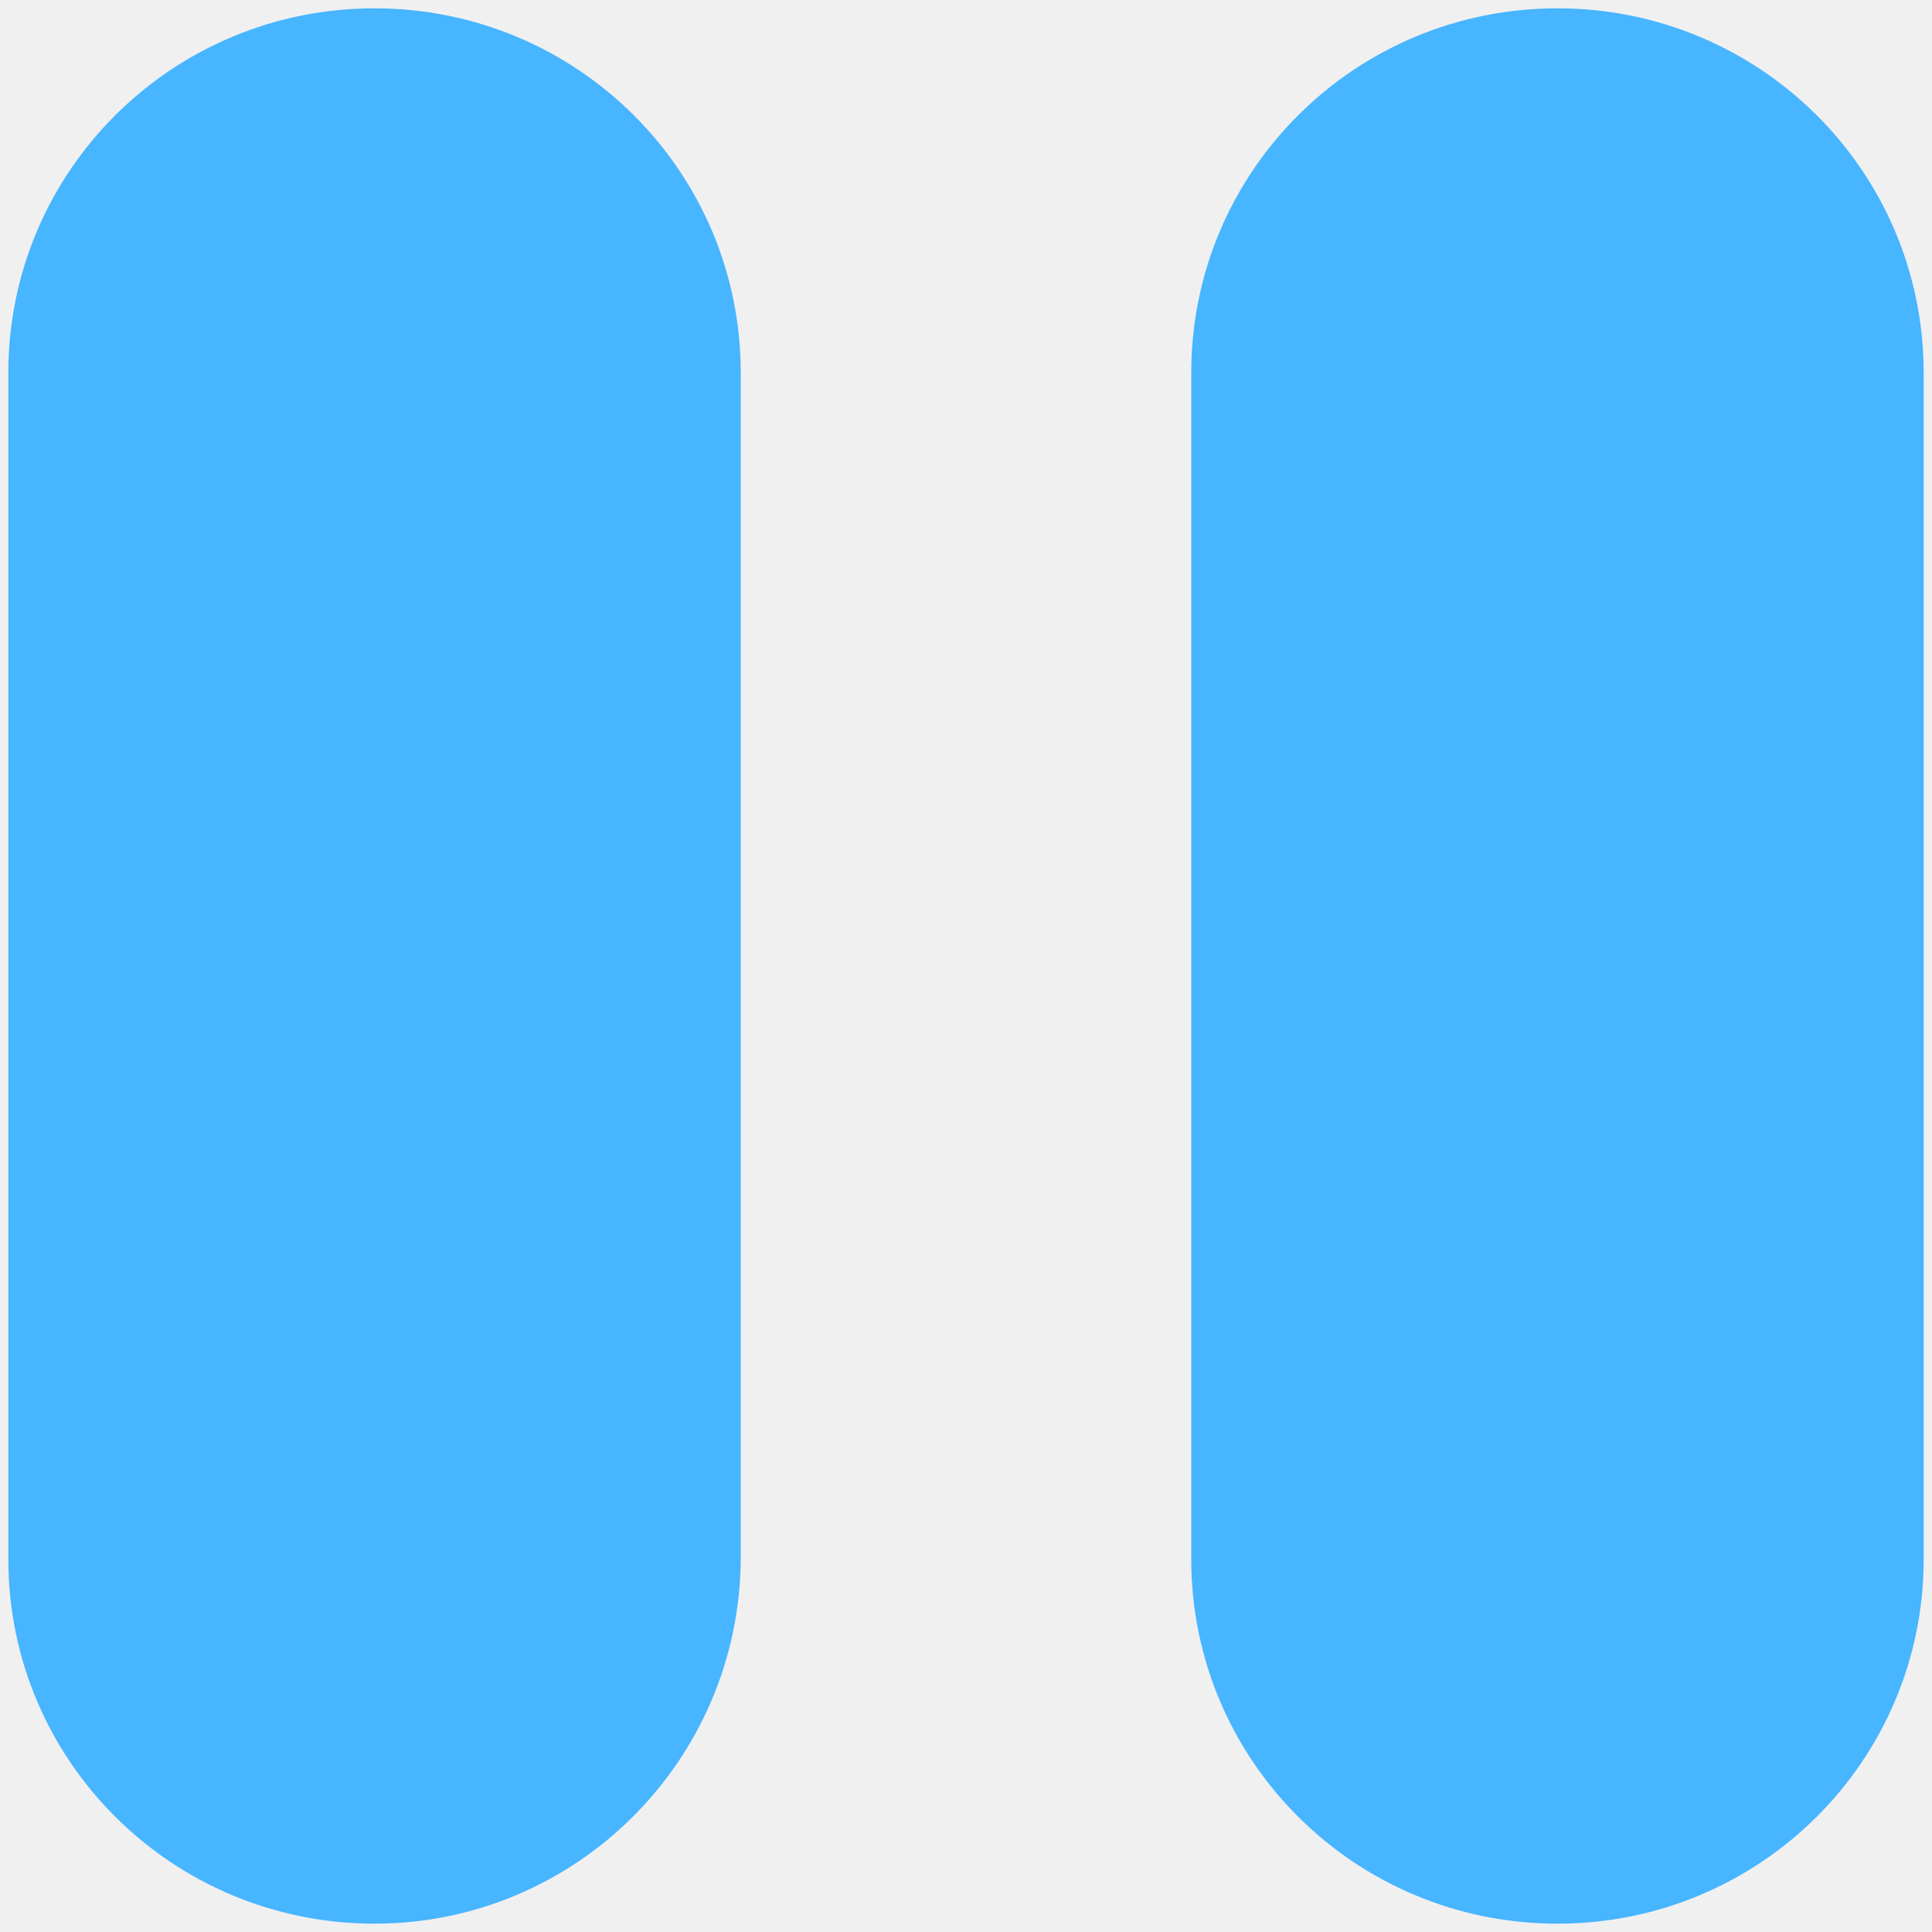
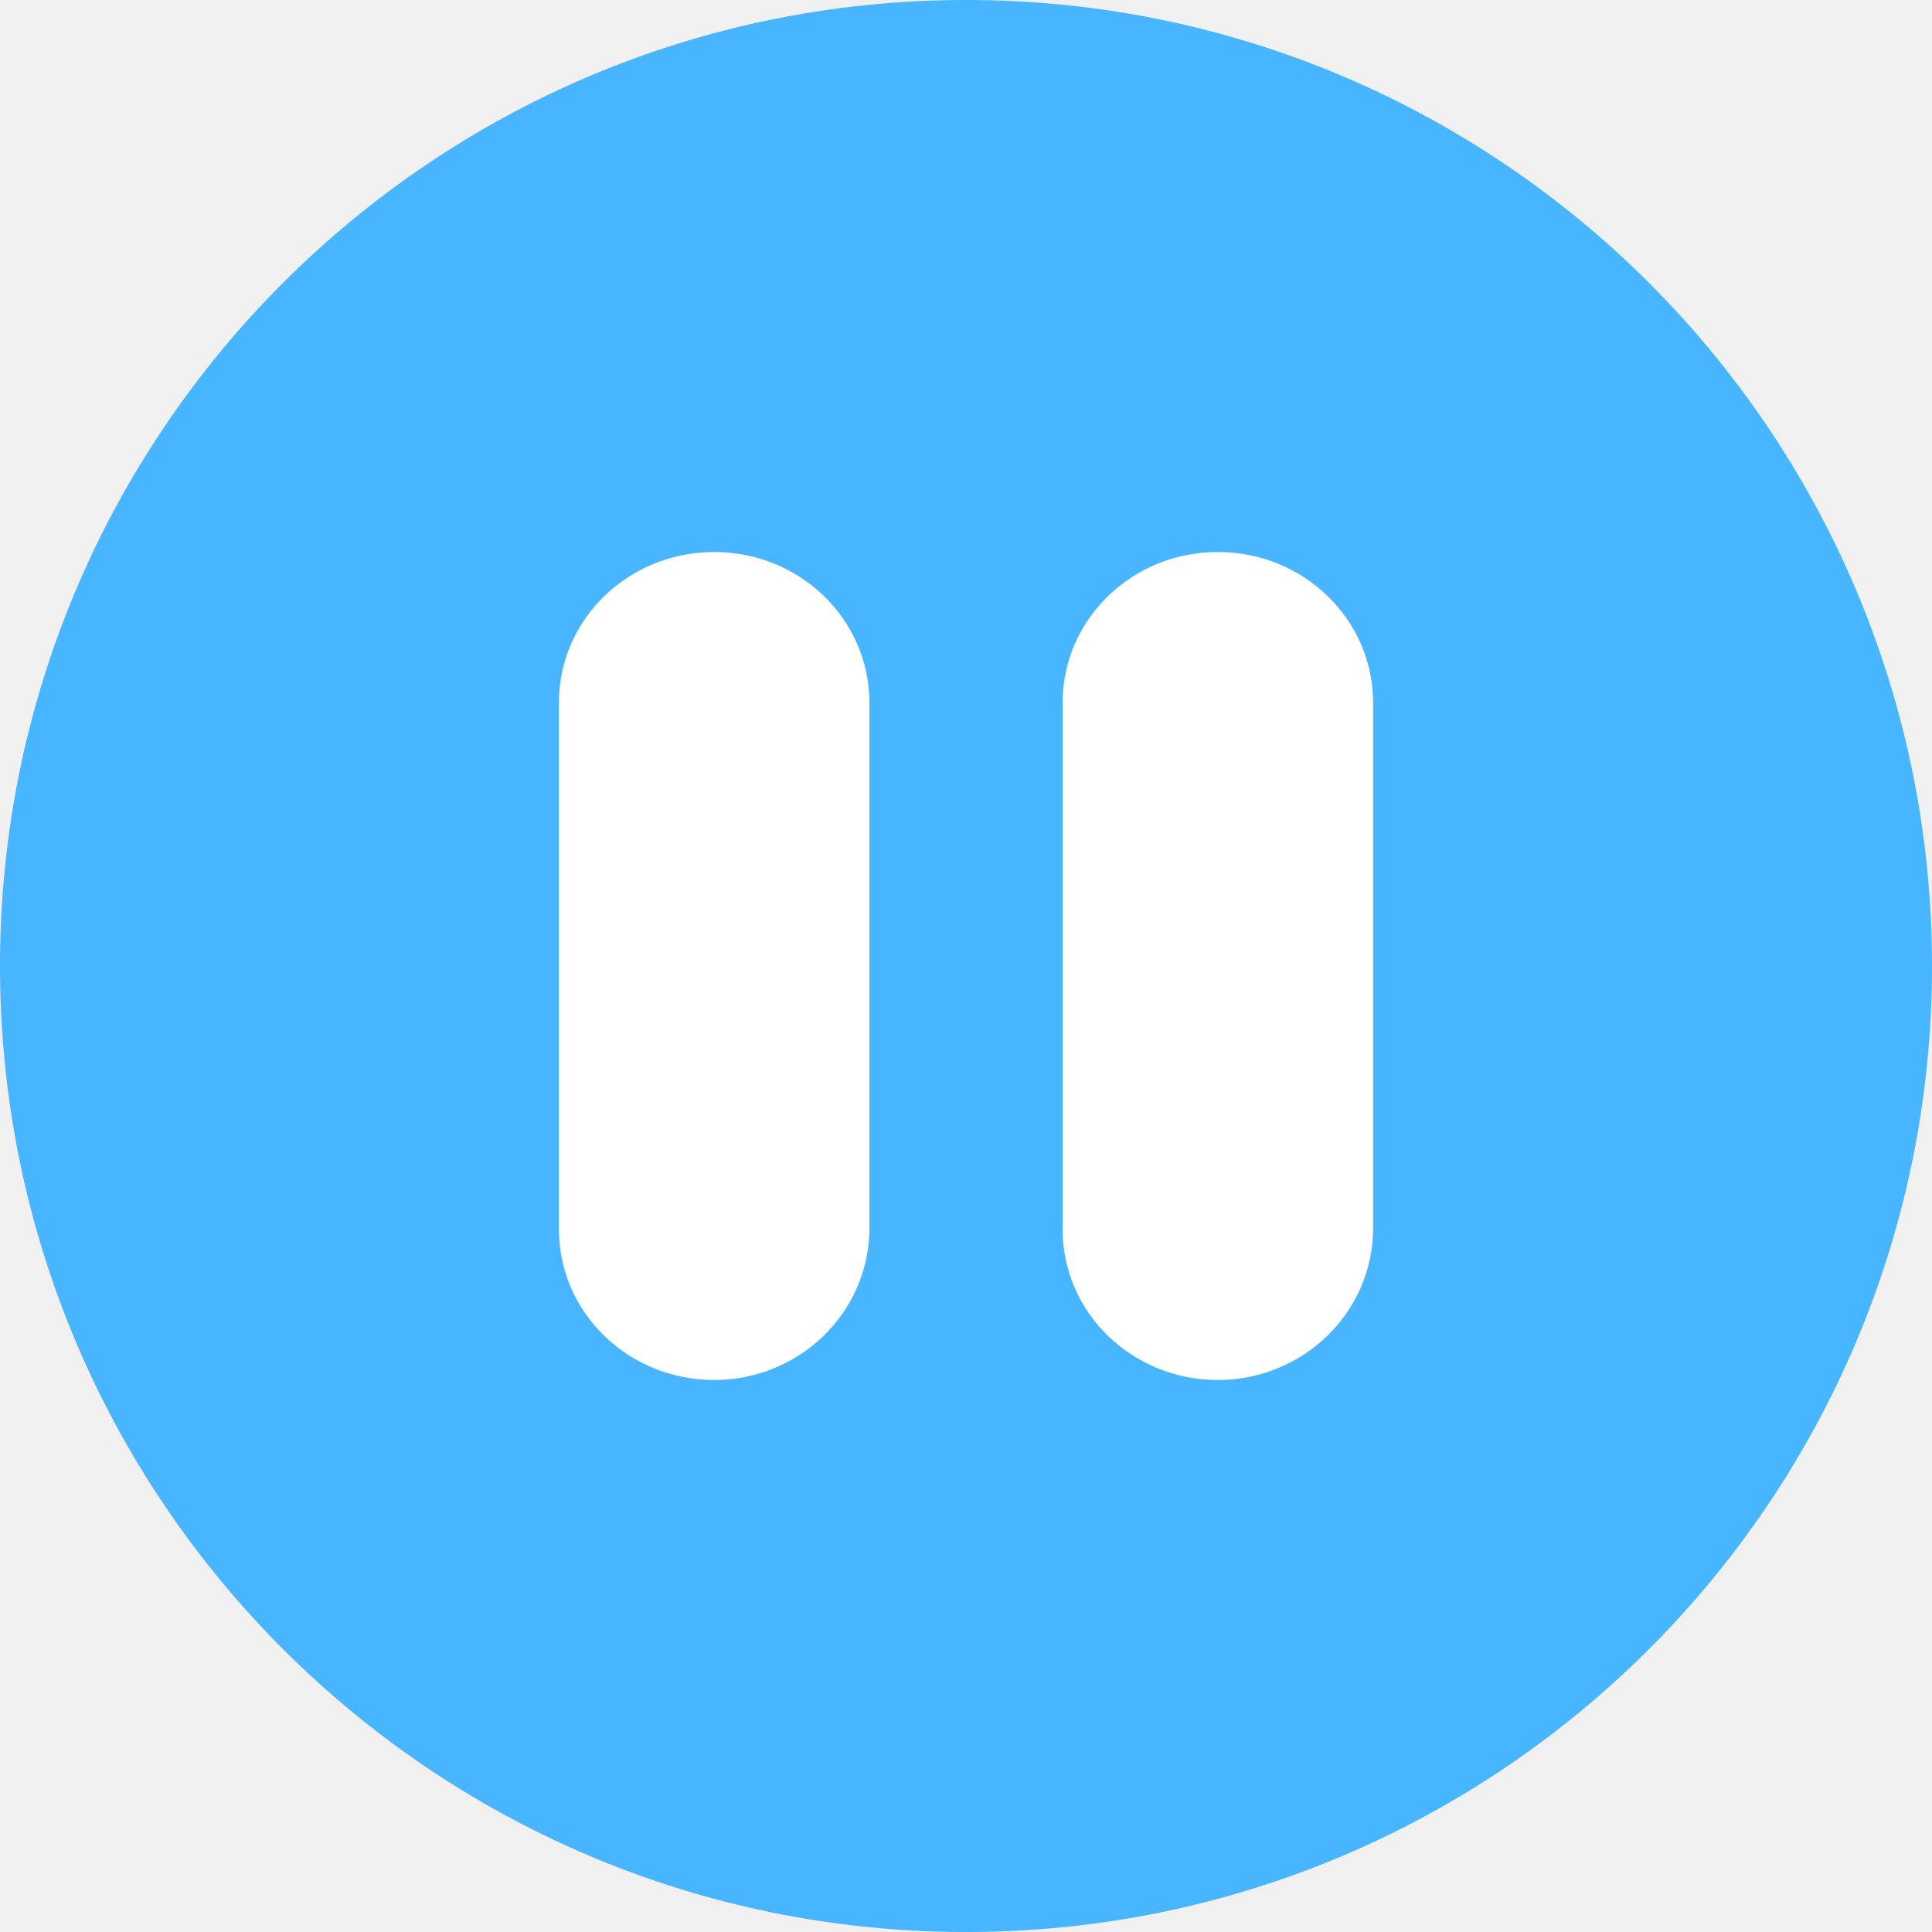
- <svg xmlns="http://www.w3.org/2000/svg" width="58" height="58" viewBox="0 0 58 58" fill="none">
-   <path d="M11.244 57C5.58 57 1 52.443 1 46.807V11.193C1 5.557 5.58 1 11.244 1C16.908 1 21.488 5.557 21.488 11.193V46.807C21.448 52.443 16.868 57 11.244 57Z" fill="#47B5FF" stroke="#47B5FF" stroke-width="1.5" stroke-linecap="round" stroke-linejoin="round" />
-   <path d="M46.756 57C41.092 57 36.512 52.443 36.512 46.807V11.193C36.512 5.557 41.092 1 46.756 1C52.42 1 57 5.557 57 11.193V46.807C57 52.443 52.42 57 46.756 57Z" fill="#47B5FF" stroke="#47B5FF" stroke-width="1.5" stroke-linecap="round" stroke-linejoin="round" />
+ <svg xmlns="http://www.w3.org/2000/svg" width="70" height="70" viewBox="0 0 70 70" fill="none">
+   <rect width="70" height="70" rx="35" fill="#47B5FF" />
+   <path d="M25.875 50C22.765 50 20.25 47.559 20.25 44.54V25.46C20.25 22.441 22.765 20 25.875 20C28.985 20 31.5 22.441 31.5 25.46V44.54C31.478 47.559 28.963 50 25.875 50Z" fill="white" />
+   <path d="M44.125 50C41.015 50 38.5 47.559 38.5 44.54V25.46C38.5 22.441 41.015 20 44.125 20C47.235 20 49.75 22.441 49.75 25.46V44.54C49.728 47.559 47.213 50 44.125 50Z" fill="white" />
</svg>
